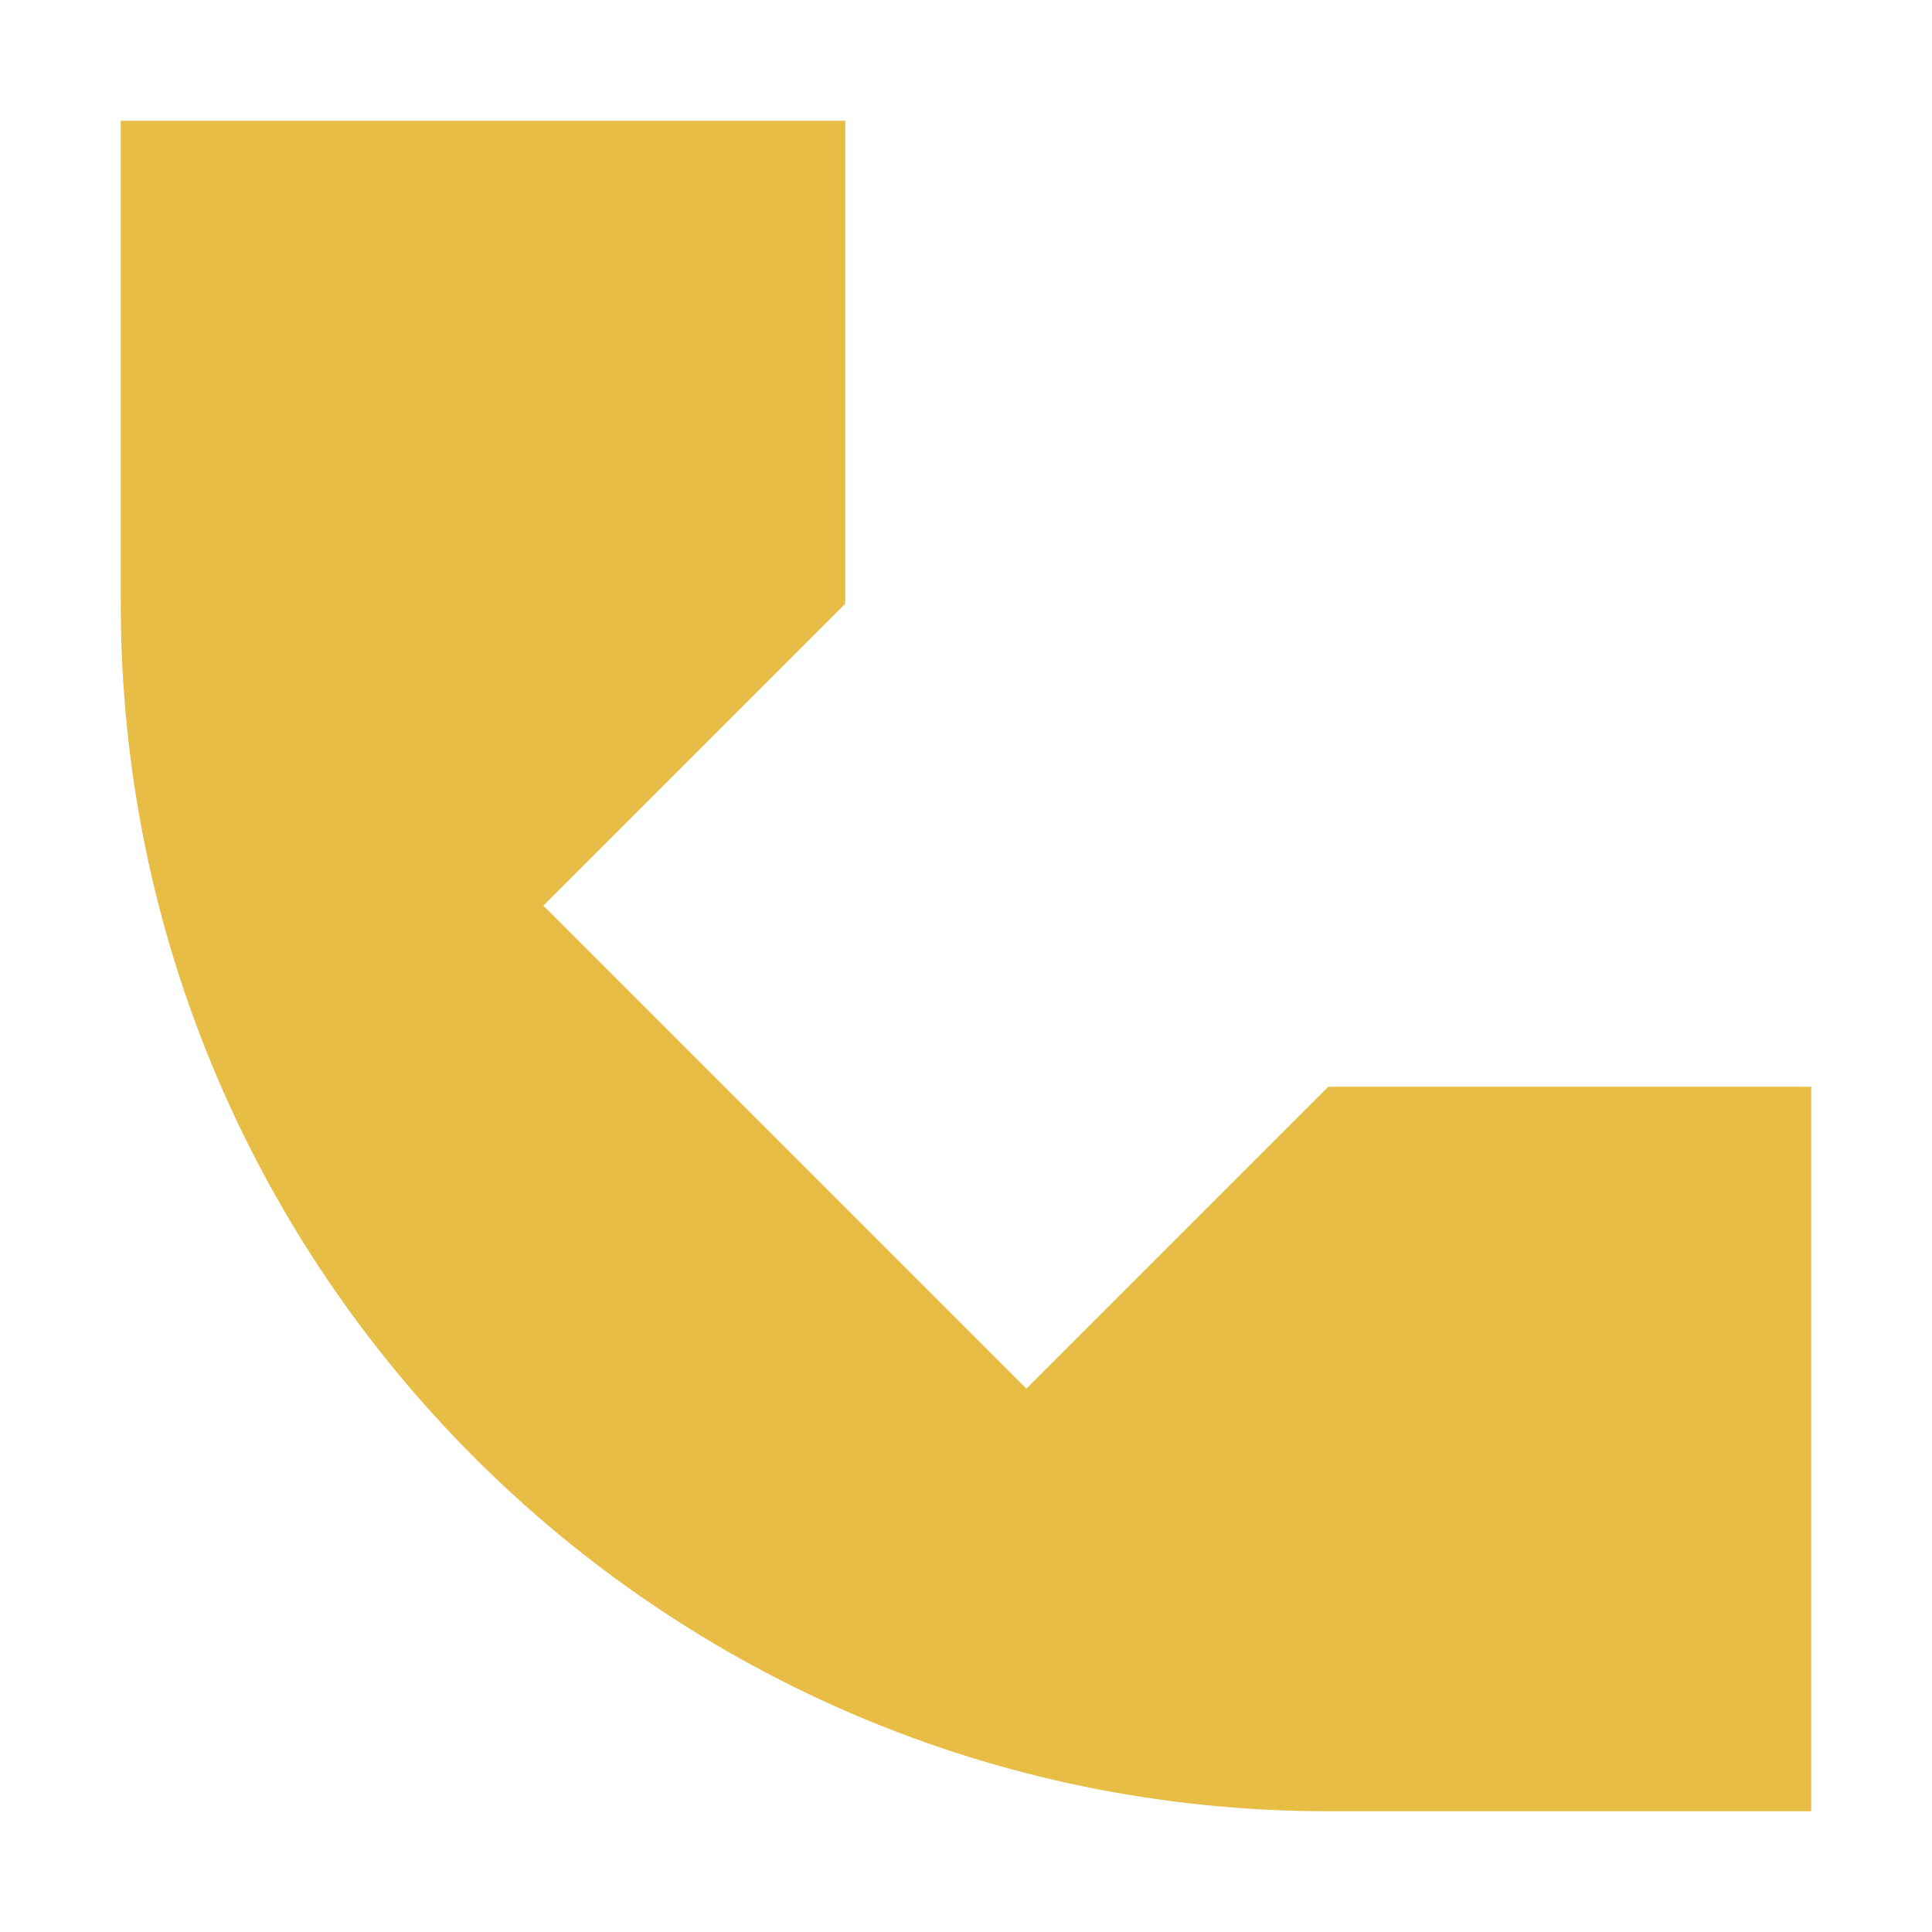
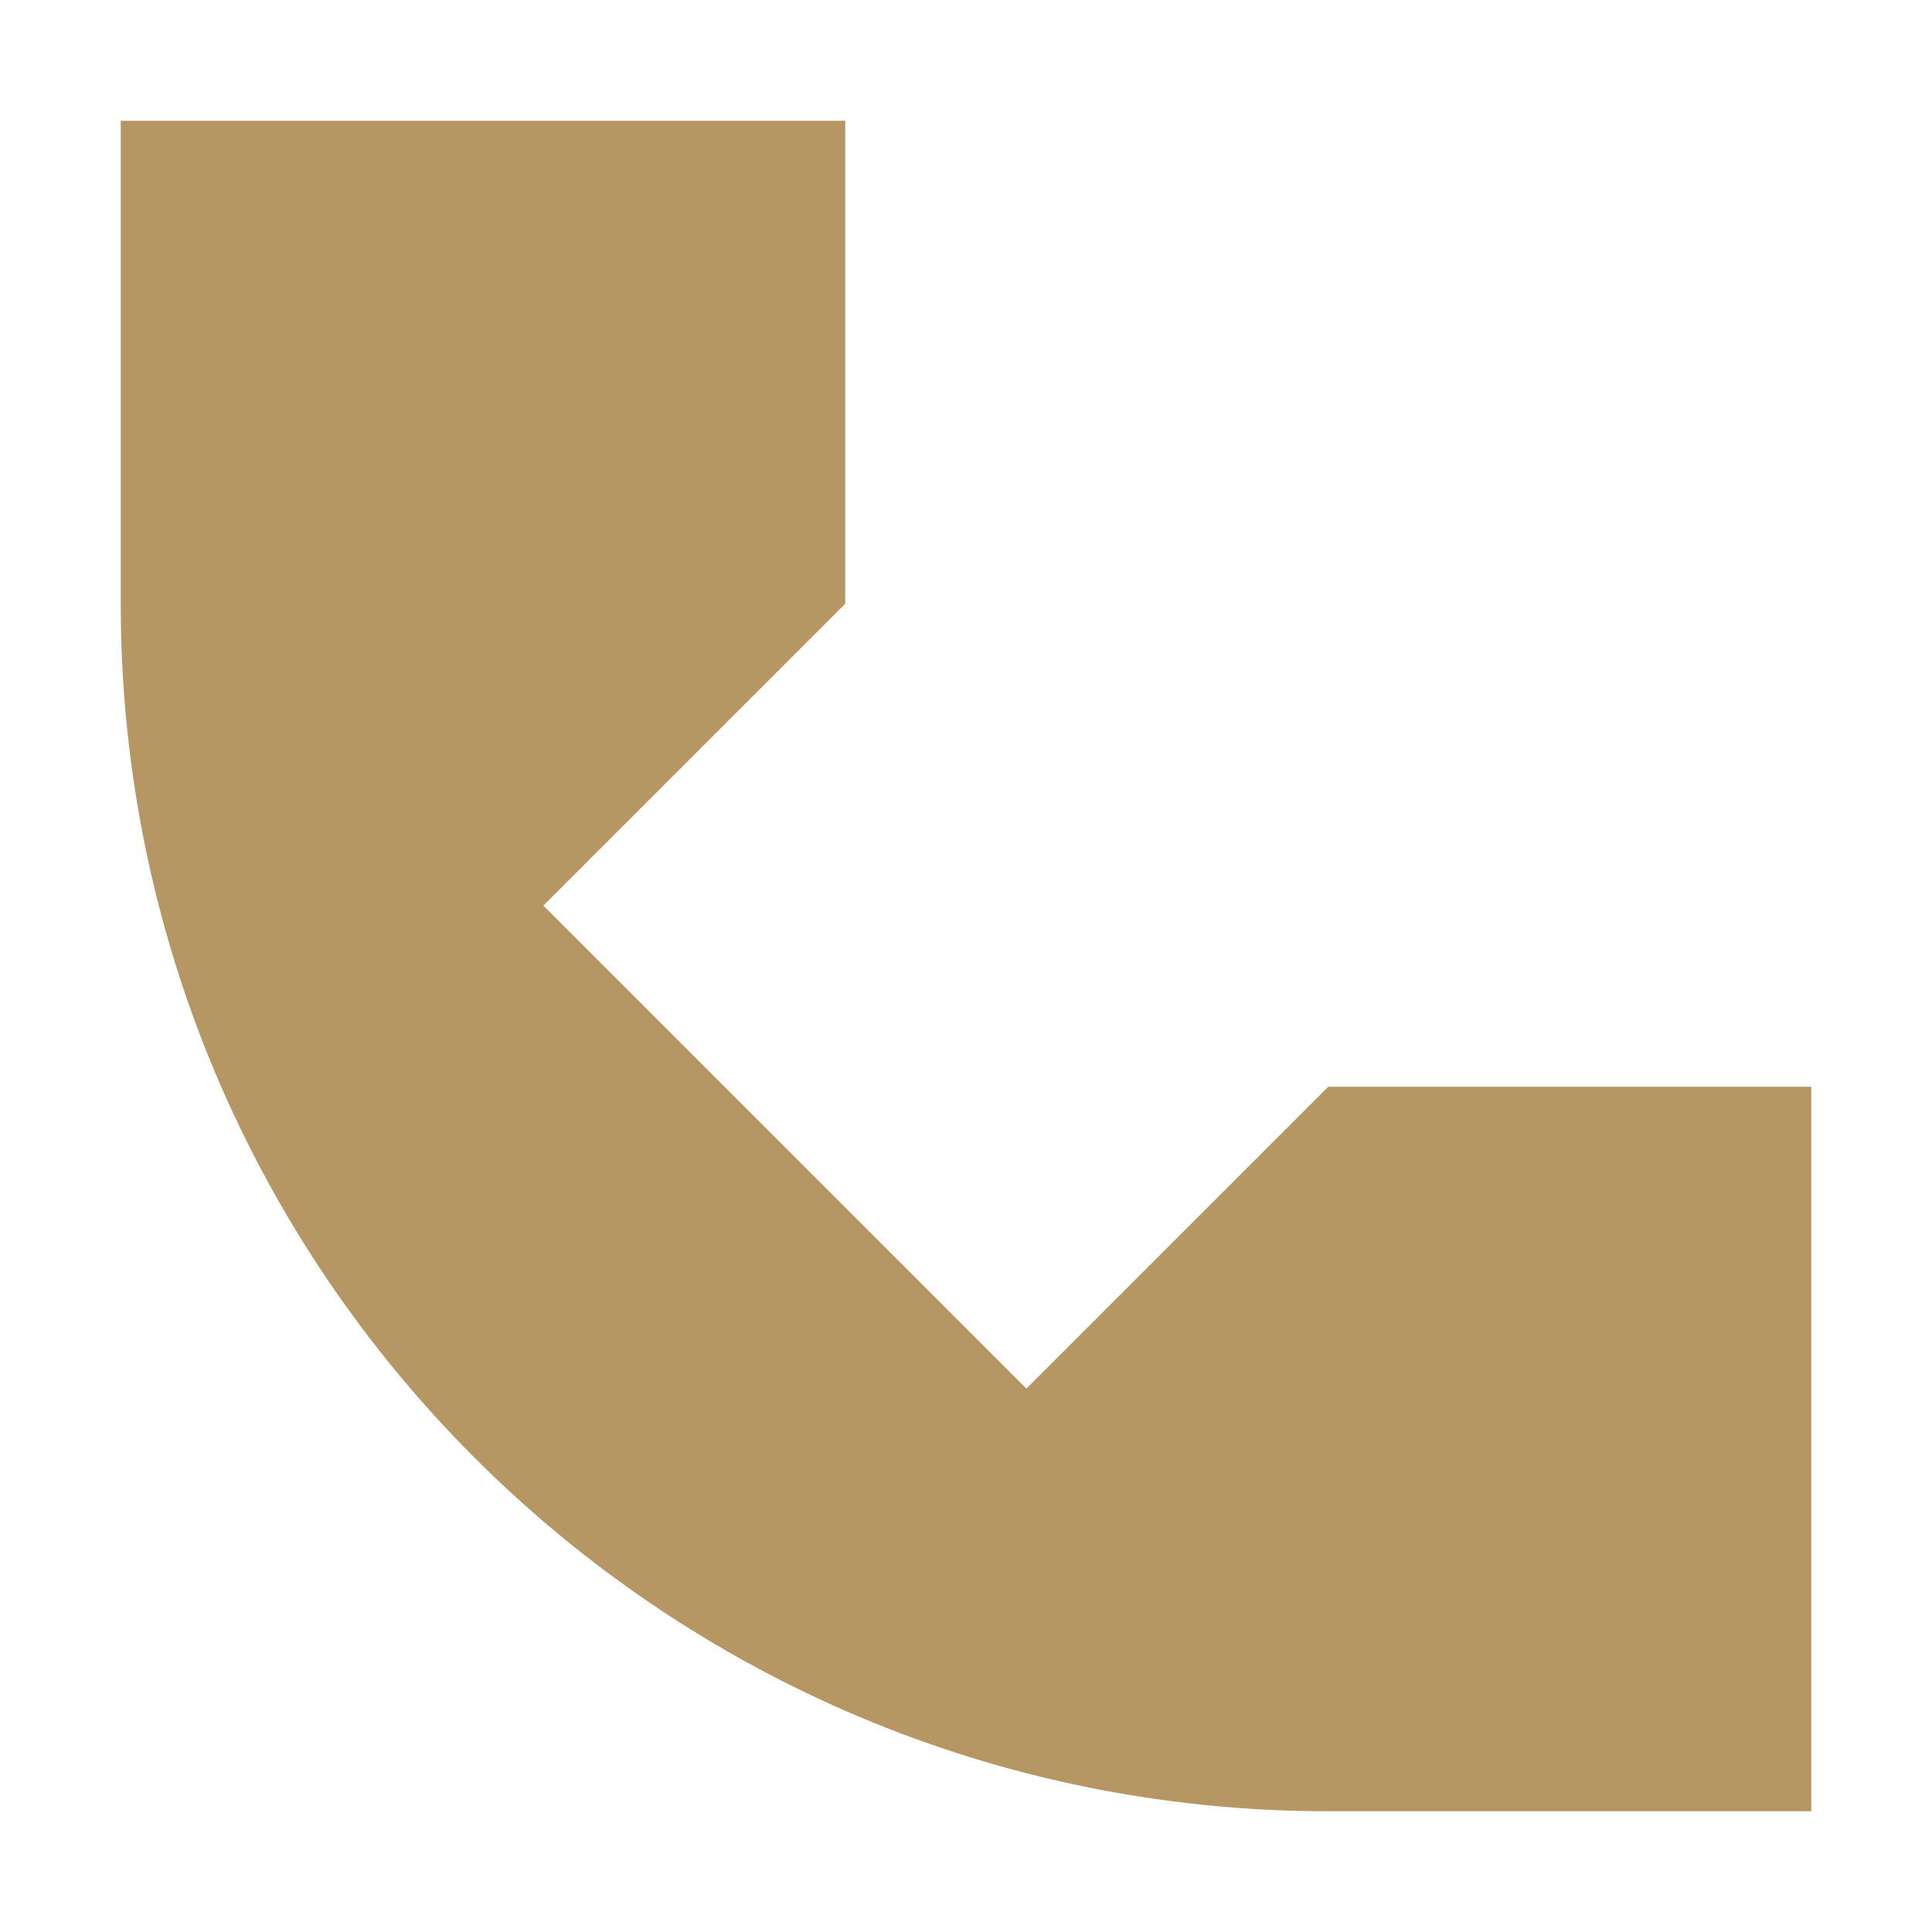
<svg xmlns="http://www.w3.org/2000/svg" width="800px" height="800px" viewBox="0 0 16 16" fill="none">
  <g id="SVGRepo_bgCarrier" stroke-width="0" />
  <g id="SVGRepo_tracerCarrier" stroke-linecap="round" stroke-linejoin="round" />
  <g id="SVGRepo_iconCarrier">
-     <path d="M1 5V1H7V5L4.5 7.5L8.5 11.5L11 9H15V15H11C5.477 15 1 10.523 1 5Z" fill="#e8bd45" />
+     <path d="M1 5V1H7V5L4.5 7.5L8.5 11.5L11 9H15V15H11C5.477 15 1 10.523 1 5Z" fill="#b69663" />
  </g>
</svg>
